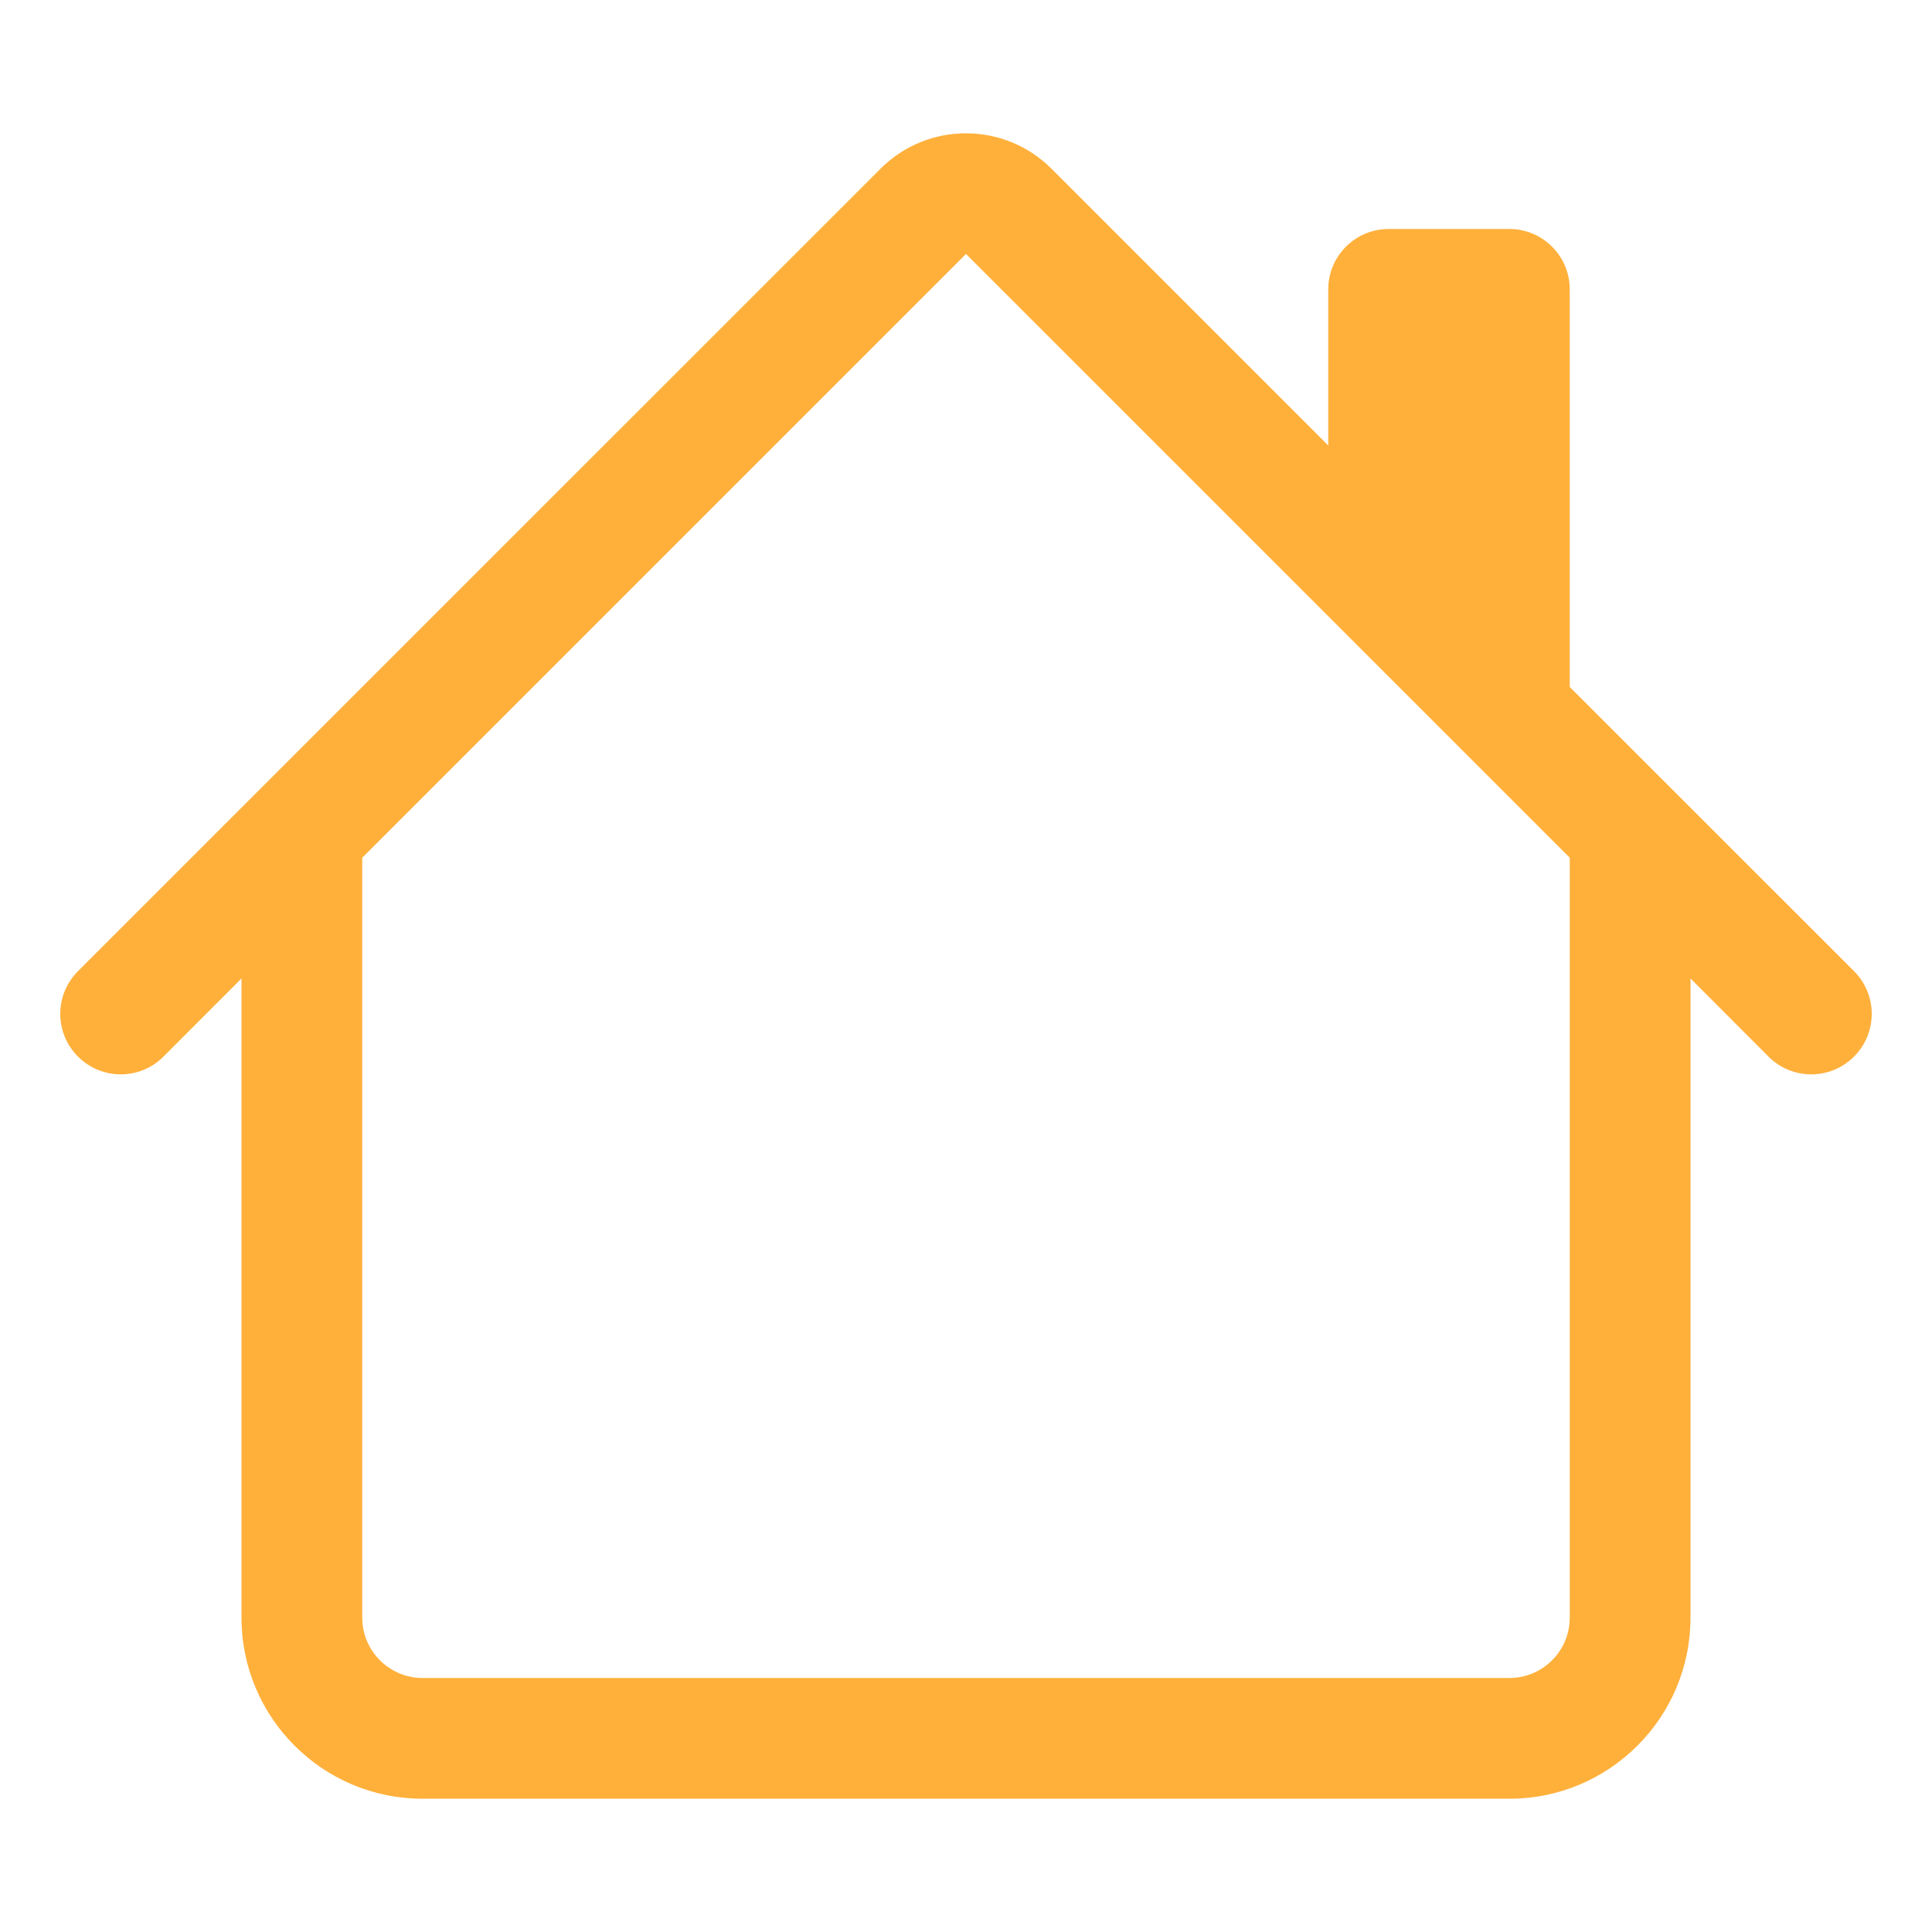
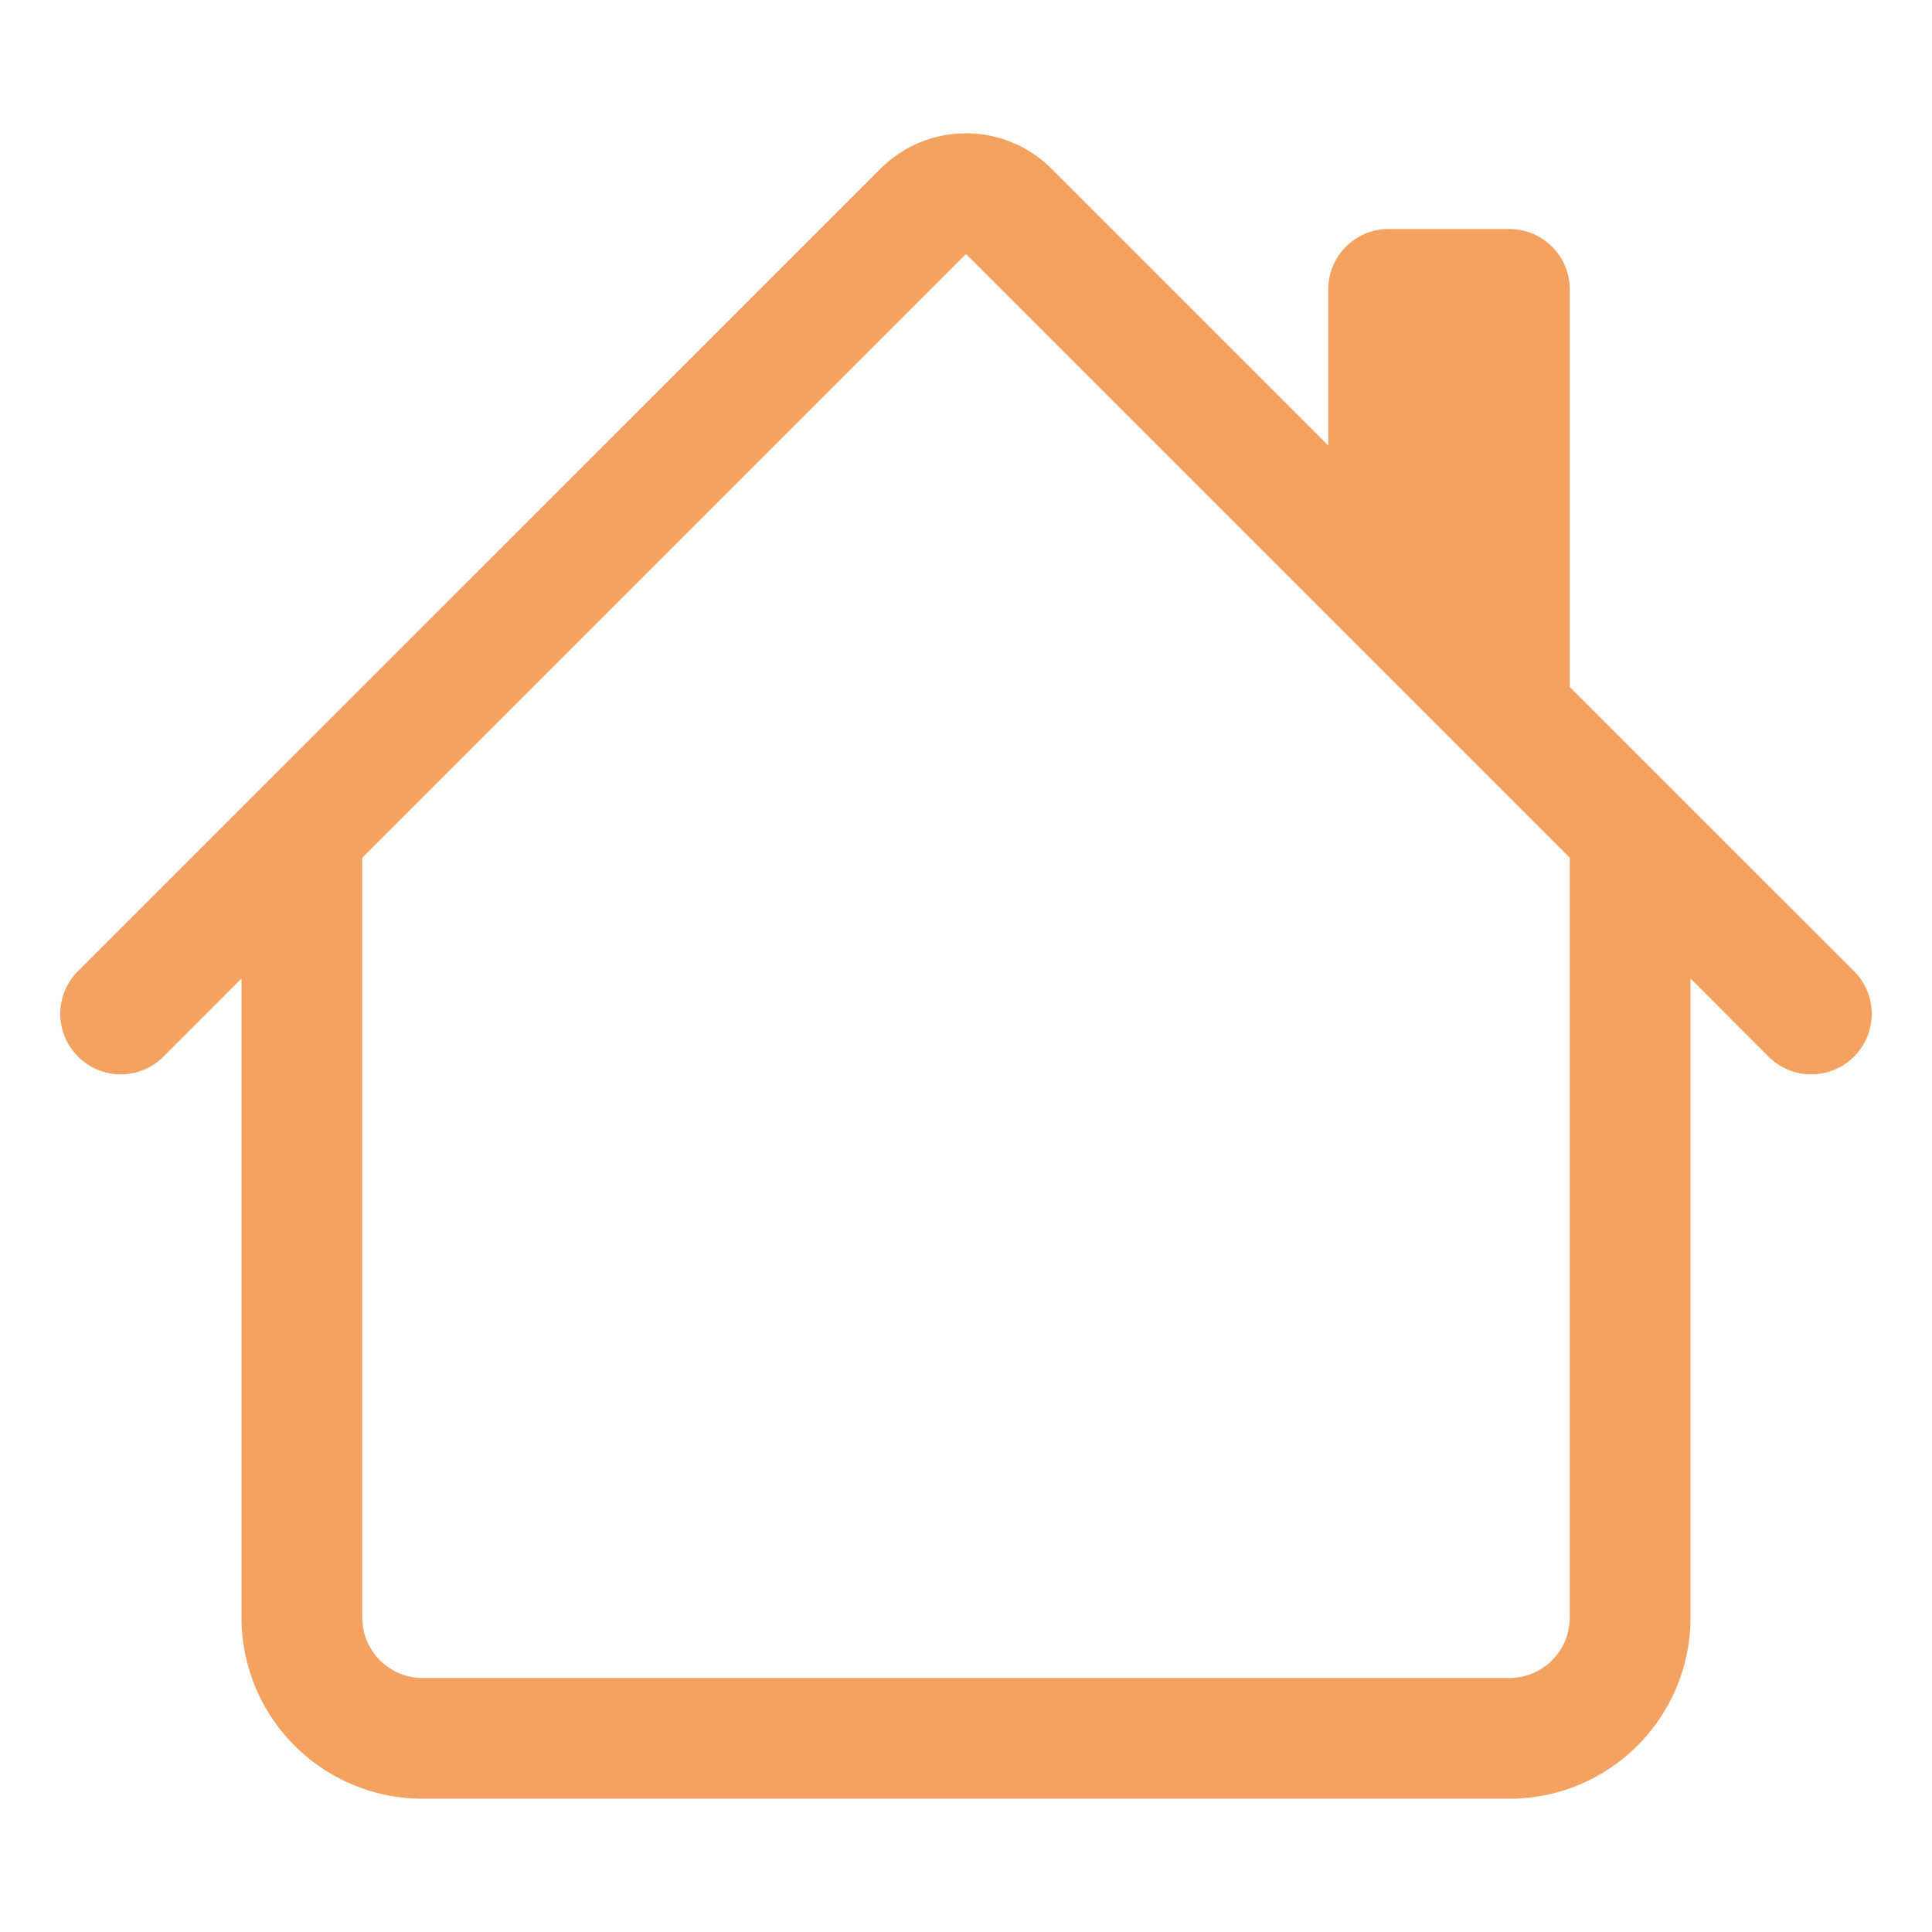
<svg xmlns="http://www.w3.org/2000/svg" version="1.1" width="16" height="16" viewBox="0,0,256,256">
-   <g fill="#ffb03b" fill-rule="nonzero" stroke="none" stroke-width="1" stroke-linecap="butt" stroke-linejoin="miter" stroke-miterlimit="10" stroke-dasharray="" stroke-dashoffset="0" font-family="none" font-weight="none" font-size="none" text-anchor="none" style="mix-blend-mode: normal">
-     <g transform="translate(0,-1.65771) scale(16,16)">
-       <path d="M8.707,1.5c-0.391,-0.39 -1.024,-0.39 -1.414,0l-6.647,6.646c-0.196,0.196 -0.196,0.512 0,0.708c0.196,0.196 0.512,0.196 0.708,0l0.646,-0.647v5.293c0,0.828 0.672,1.5 1.5,1.5h9c0.828,0 1.5,-0.672 1.5,-1.5v-5.293l0.646,0.647c0.196,0.196 0.512,0.196 0.708,0c0.196,-0.196 0.196,-0.512 0,-0.708l-2.354,-2.353v-3.293c0,-0.276 -0.224,-0.5 -0.5,-0.5h-1c-0.276,0 -0.5,0.224 -0.5,0.5v1.293zM13,7.207v6.293c0,0.276 -0.224,0.5 -0.5,0.5h-9c-0.276,0 -0.5,-0.224 -0.5,-0.5v-6.293l5,-5z" />
+   <g fill="#f4a261" fill-rule="nonzero" stroke="none" stroke-width="1" stroke-linecap="butt" stroke-linejoin="miter" stroke-miterlimit="10" stroke-dasharray="" stroke-dashoffset="0" font-family="none" font-weight="none" font-size="none" text-anchor="none" style="mix-blend-mode: normal">
+     <g transform="translate(0,-0.00001)">
+       <g>
+         <g transform="translate(0,-1.65771) scale(16,16)">
+           <path d="M8.707,1.5c-0.391,-0.39 -1.024,-0.39 -1.414,0l-6.647,6.646c-0.196,0.196 -0.196,0.512 0,0.708c0.196,0.196 0.512,0.196 0.708,0l0.646,-0.647v5.293c0,0.828 0.672,1.5 1.5,1.5h9c0.828,0 1.5,-0.672 1.5,-1.5v-5.293l0.646,0.647c0.196,0.196 0.512,0.196 0.708,0c0.196,-0.196 0.196,-0.512 0,-0.708l-2.354,-2.353v-3.293c0,-0.276 -0.224,-0.5 -0.5,-0.5h-1c-0.276,0 -0.5,0.224 -0.5,0.5v1.293zM13,7.207v6.293c0,0.276 -0.224,0.5 -0.5,0.5h-9c-0.276,0 -0.5,-0.224 -0.5,-0.5v-6.293l5,-5z" />
+         </g>
+       </g>
    </g>
  </g>
</svg>
